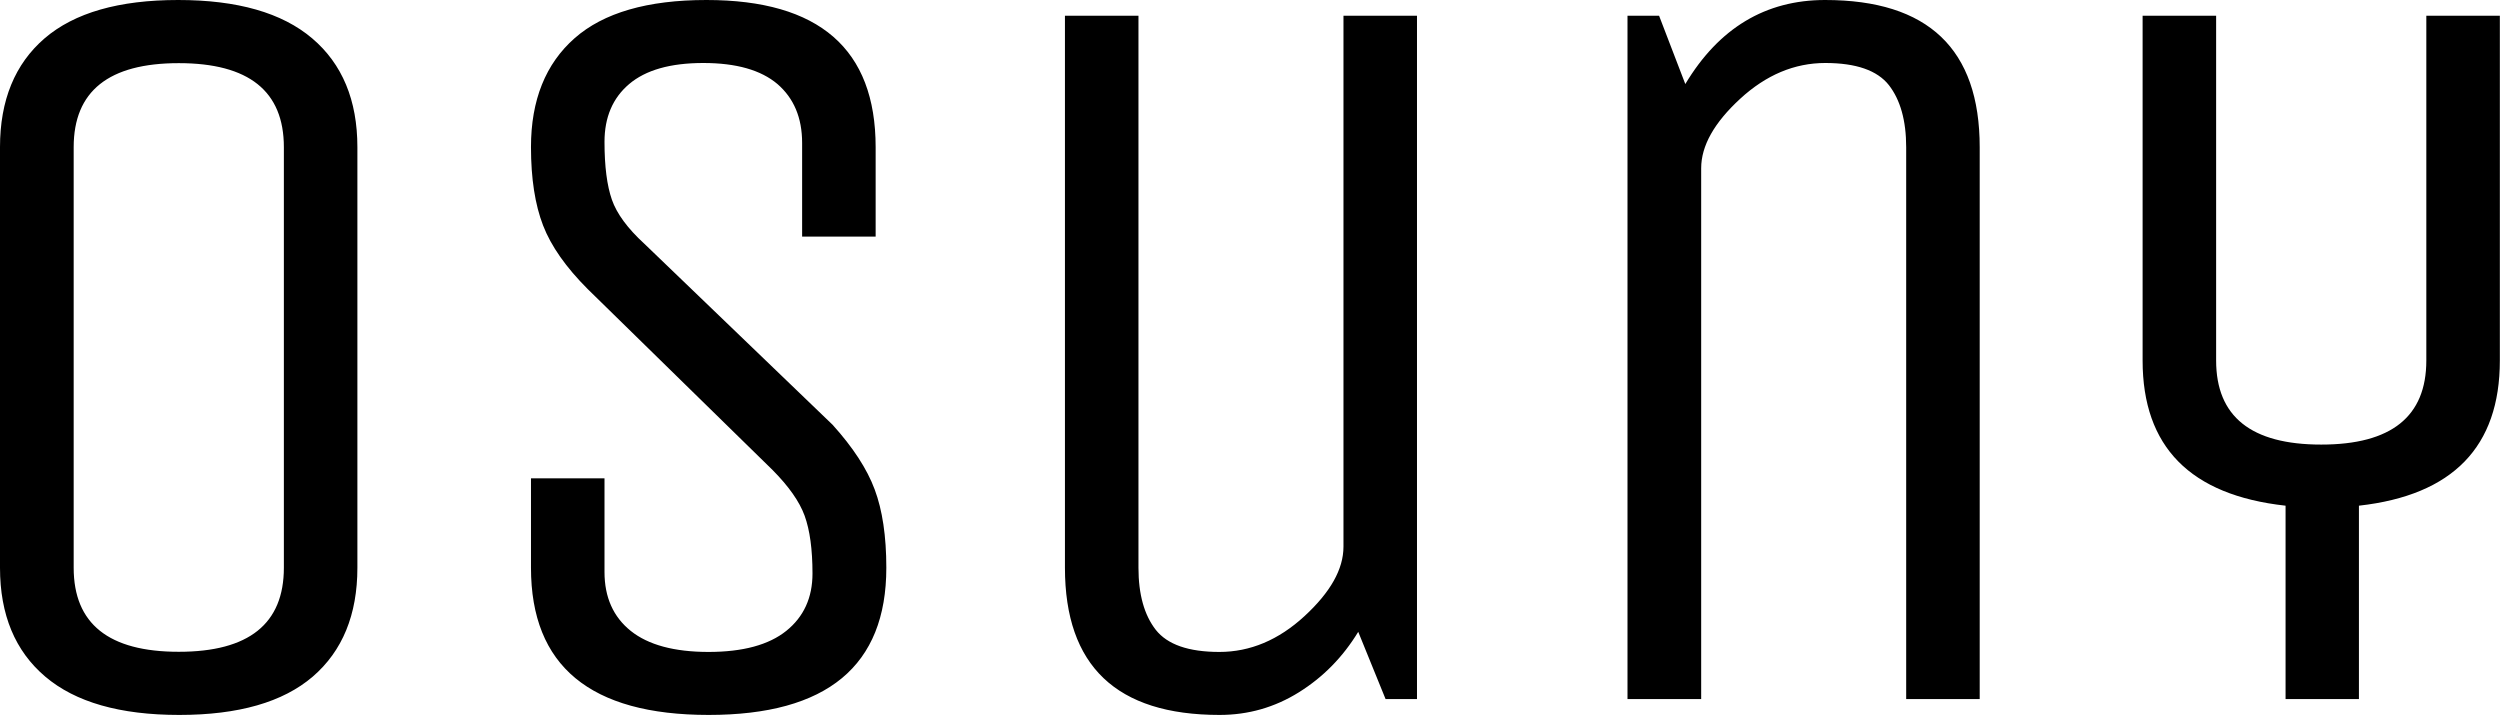
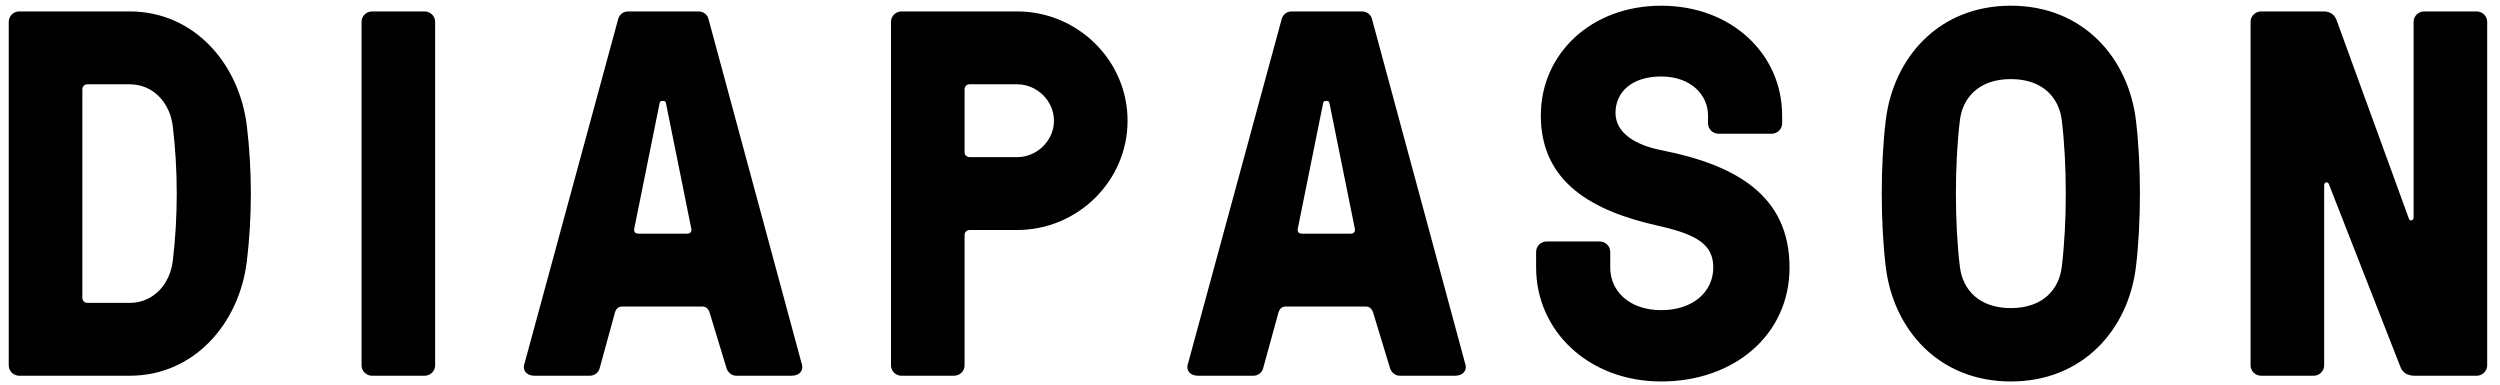
- <svg xmlns="http://www.w3.org/2000/svg" version="1.2" baseProfile="tiny" width="1591.4" height="455.1" overflow="visible" xml:space="preserve">
-   <switch>
-     <g>
-       <g fill="#000000">
-         <path d="M227.5 93.7v267.7c0 29.9-9.5 53-28.4 69.3-19 16.3-47.3 24.4-85 24.4S48 447 28.8 430.7C9.6 414.4 0 391.3 0 361.4V93.7c0-29.9 9.5-53 28.4-69.3C47.4 8.1 75.7 0 113.4 0s66.1 8.1 85.3 24.4c19.2 16.3 28.8 39.4 28.8 69.3zm-46.8 267.7V93.7c0-35.7-22.3-53.5-66.9-53.5-44.6 0-66.9 17.8-66.9 53.5v267.7c0 35.7 22.3 53.5 66.9 53.5 44.6 0 66.9-17.8 66.9-53.5zM564.2 361.4c0 62.5-37.7 93.7-113.1 93.7-75.4 0-113.1-31.2-113.1-93.7v-56.9h46.8v59.6c0 16.1 5.6 28.6 16.7 37.5 11.1 8.9 27.7 13.4 49.5 13.4 21.9 0 38.4-4.5 49.5-13.4 11.1-8.9 16.7-21.1 16.7-36.5 0-15.4-1.7-27.7-5-36.8-3.3-9.1-10.2-18.8-20.4-29.1L374.1 184c-13.8-13.8-23.3-27.3-28.4-40.5-5.1-13.2-7.7-29.8-7.7-49.9 0-29.9 9.3-53 27.8-69.3C384.2 8.1 412.2 0 449.7 0c71.8 0 107.7 31.2 107.7 93.7v56.9h-46.8V91c0-16.1-5.3-28.5-15.7-37.5-10.5-8.9-26.2-13.4-47.2-13.4-21 0-36.7 4.5-47.2 13.4s-15.7 21.2-15.7 36.8c0 15.6 1.6 27.9 4.7 36.8 3.1 8.9 10 18.3 20.7 28.1L530 270.4c12.9 14.3 21.9 28 26.8 41.2 4.9 13.1 7.4 29.7 7.4 49.8zM677.9 361.4V10h46.8v351.4c0 17 3.7 30.1 11 39.5 7.4 9.4 20.9 14.1 40.5 14.1s37.7-7.6 54.2-22.8c16.5-15.2 24.8-29.9 24.8-44.2V10H902v435h-20l-17.4-42.8c-9.8 16.1-22.4 28.9-37.8 38.5-15.4 9.6-32.2 14.4-50.5 14.4-65.6 0-98.4-31.2-98.4-93.7zM1082.8 445H1036V10h20.1l16.7 43.5c21.4-35.7 51.1-53.5 89-53.5 65.6 0 98.4 31.2 98.4 93.7V445h-46.8V93.7c0-16.9-3.7-30.1-11-39.5-7.4-9.4-20.9-14.1-40.5-14.1s-37.7 7.6-54.2 22.8c-16.5 15.2-24.8 29.9-24.8 44.2V445zM1501.7 445h-46.8V321.9c-60.7-6.7-91-37.5-91-92.4V10h46.8v219.5c0 35.7 22.3 53.5 66.9 53.5 44.6 0 66.9-17.8 66.9-53.5V10h46.8v219.5c0 54.9-29.9 85.7-89.7 92.4V445z" />
-       </g>
-     </g>
-   </switch>
+ <svg xmlns="http://www.w3.org/2000/svg" width="143" height="22" viewBox="0 0 143 22" fill="none">
+   <path d="M141.666 21.492C141.997 21.492 142.267 21.224 142.267 20.897V1.249C142.267 0.921 141.996 0.654 141.666 0.654H138.659C138.328 0.654 138.058 0.922 138.058 1.249V12.443C138.058 12.621 137.848 12.681 137.786 12.502L133.666 1.189C133.576 0.921 133.365 0.654 132.913 0.654H129.334C129.003 0.654 128.733 0.922 128.733 1.249V20.897C128.733 21.225 129.004 21.492 129.334 21.492H132.341C132.672 21.492 132.942 21.224 132.942 20.897V10.597C132.942 10.419 133.152 10.358 133.213 10.537L137.304 20.986C137.394 21.225 137.605 21.492 138.116 21.492H141.665H141.666ZM115.02 0.326C110.87 0.326 108.284 3.332 107.863 6.905C107.561 9.405 107.561 12.74 107.863 15.241C108.284 18.814 110.87 21.82 115.02 21.82C119.171 21.82 121.757 18.814 122.178 15.241C122.479 12.741 122.479 9.407 122.178 6.905C121.757 3.332 119.171 0.326 115.02 0.326ZM115.02 17.623C113.186 17.623 112.253 16.551 112.103 15.241C111.802 12.741 111.802 9.407 112.103 6.905C112.253 5.595 113.186 4.524 115.02 4.524C116.855 4.524 117.787 5.595 117.937 6.905C118.238 9.405 118.238 12.74 117.937 15.241C117.787 16.551 116.855 17.623 115.02 17.623ZM97.999 15.3C97.999 16.7 96.827 17.741 95.022 17.741C93.218 17.741 92.105 16.67 92.105 15.3V14.407C92.105 14.079 91.834 13.812 91.504 13.812H88.467C88.136 13.812 87.866 14.081 87.866 14.407V15.3C87.866 18.933 90.873 21.82 95.023 21.82C99.174 21.82 102.361 19.17 102.361 15.3C102.361 11.162 99.263 9.436 95.083 8.602C93.52 8.304 92.406 7.59 92.406 6.458C92.406 5.267 93.339 4.375 95.022 4.375C96.706 4.375 97.699 5.417 97.699 6.608V7.055C97.699 7.383 97.97 7.65 98.3 7.65H101.337C101.669 7.65 101.939 7.381 101.939 7.055V6.608C101.939 3.096 99.052 0.327 95.021 0.327C90.99 0.327 88.135 3.096 88.135 6.608C88.135 10.448 91.112 12.086 94.871 12.919C97.127 13.425 97.999 14.02 97.999 15.3ZM79.504 21.046C79.594 21.314 79.805 21.492 80.075 21.492H83.233C83.714 21.492 83.894 21.165 83.834 20.897L78.481 1.1C78.421 0.832 78.18 0.654 77.91 0.654H73.881C73.61 0.654 73.37 0.832 73.31 1.1L67.927 20.897C67.867 21.166 68.047 21.492 68.528 21.492H71.686C71.957 21.492 72.197 21.314 72.257 21.046L73.1 17.979C73.16 17.71 73.28 17.532 73.551 17.532H78.123C78.394 17.532 78.514 17.74 78.574 17.979L79.506 21.046H79.504ZM77.249 13.366H74.482C74.302 13.366 74.181 13.276 74.241 13.038L75.684 5.893C75.714 5.804 75.744 5.774 75.834 5.774H75.894C75.984 5.774 76.014 5.804 76.044 5.893L77.488 13.038C77.548 13.276 77.428 13.366 77.246 13.366M58.182 4.822C59.324 4.822 60.287 5.774 60.287 6.905C60.287 8.036 59.324 8.988 58.182 8.988H55.475C55.295 8.988 55.174 8.87 55.174 8.69V5.117C55.174 4.939 55.294 4.819 55.475 4.819H58.182V4.822ZM51.566 0.654C51.234 0.654 50.965 0.922 50.965 1.249V20.897C50.965 21.225 51.236 21.492 51.566 21.492H54.573C54.904 21.492 55.174 21.224 55.174 20.897V13.455C55.174 13.276 55.294 13.156 55.475 13.156H58.182C61.64 13.156 64.497 10.358 64.497 6.905C64.497 3.452 61.64 0.654 58.182 0.654H51.566ZM41.551 21.046C41.641 21.314 41.852 21.492 42.122 21.492H45.281C45.762 21.492 45.942 21.165 45.882 20.897L40.529 1.1C40.469 0.832 40.228 0.654 39.958 0.654H35.928C35.657 0.654 35.417 0.832 35.357 1.1L29.974 20.897C29.914 21.166 30.094 21.492 30.575 21.492H33.734C34.005 21.492 34.245 21.314 34.305 21.046L35.147 17.979C35.207 17.71 35.327 17.532 35.598 17.532H40.17C40.441 17.532 40.561 17.74 40.621 17.979L41.553 21.046H41.551ZM39.295 13.366H36.528C36.348 13.366 36.227 13.276 36.287 13.038L37.731 5.893C37.761 5.804 37.791 5.774 37.881 5.774H37.941C38.031 5.774 38.061 5.804 38.091 5.893L39.534 13.038C39.594 13.276 39.474 13.366 39.293 13.366M24.89 1.249C24.89 0.921 24.619 0.654 24.289 0.654H21.282C20.951 0.654 20.681 0.922 20.681 1.249V20.897C20.681 21.225 20.952 21.492 21.282 21.492H24.289C24.62 21.492 24.89 21.224 24.89 20.897V1.249ZM1.102 0.654C0.77 0.654 0.5 0.922 0.5 1.249V20.897C0.5 21.225 0.772 21.492 1.102 21.492H7.417C11.116 21.492 13.702 18.486 14.123 14.913C14.424 12.413 14.424 9.733 14.123 7.233C13.702 3.66 11.116 0.654 7.417 0.654H1.102ZM7.418 4.822C8.802 4.822 9.734 5.923 9.884 7.233C10.185 9.733 10.185 12.413 9.884 14.913C9.734 16.223 8.802 17.325 7.418 17.325H5.012C4.832 17.325 4.711 17.206 4.711 17.026V5.119C4.711 4.94 4.831 4.82 5.012 4.82H7.418V4.822Z" fill="black" />
</svg>
